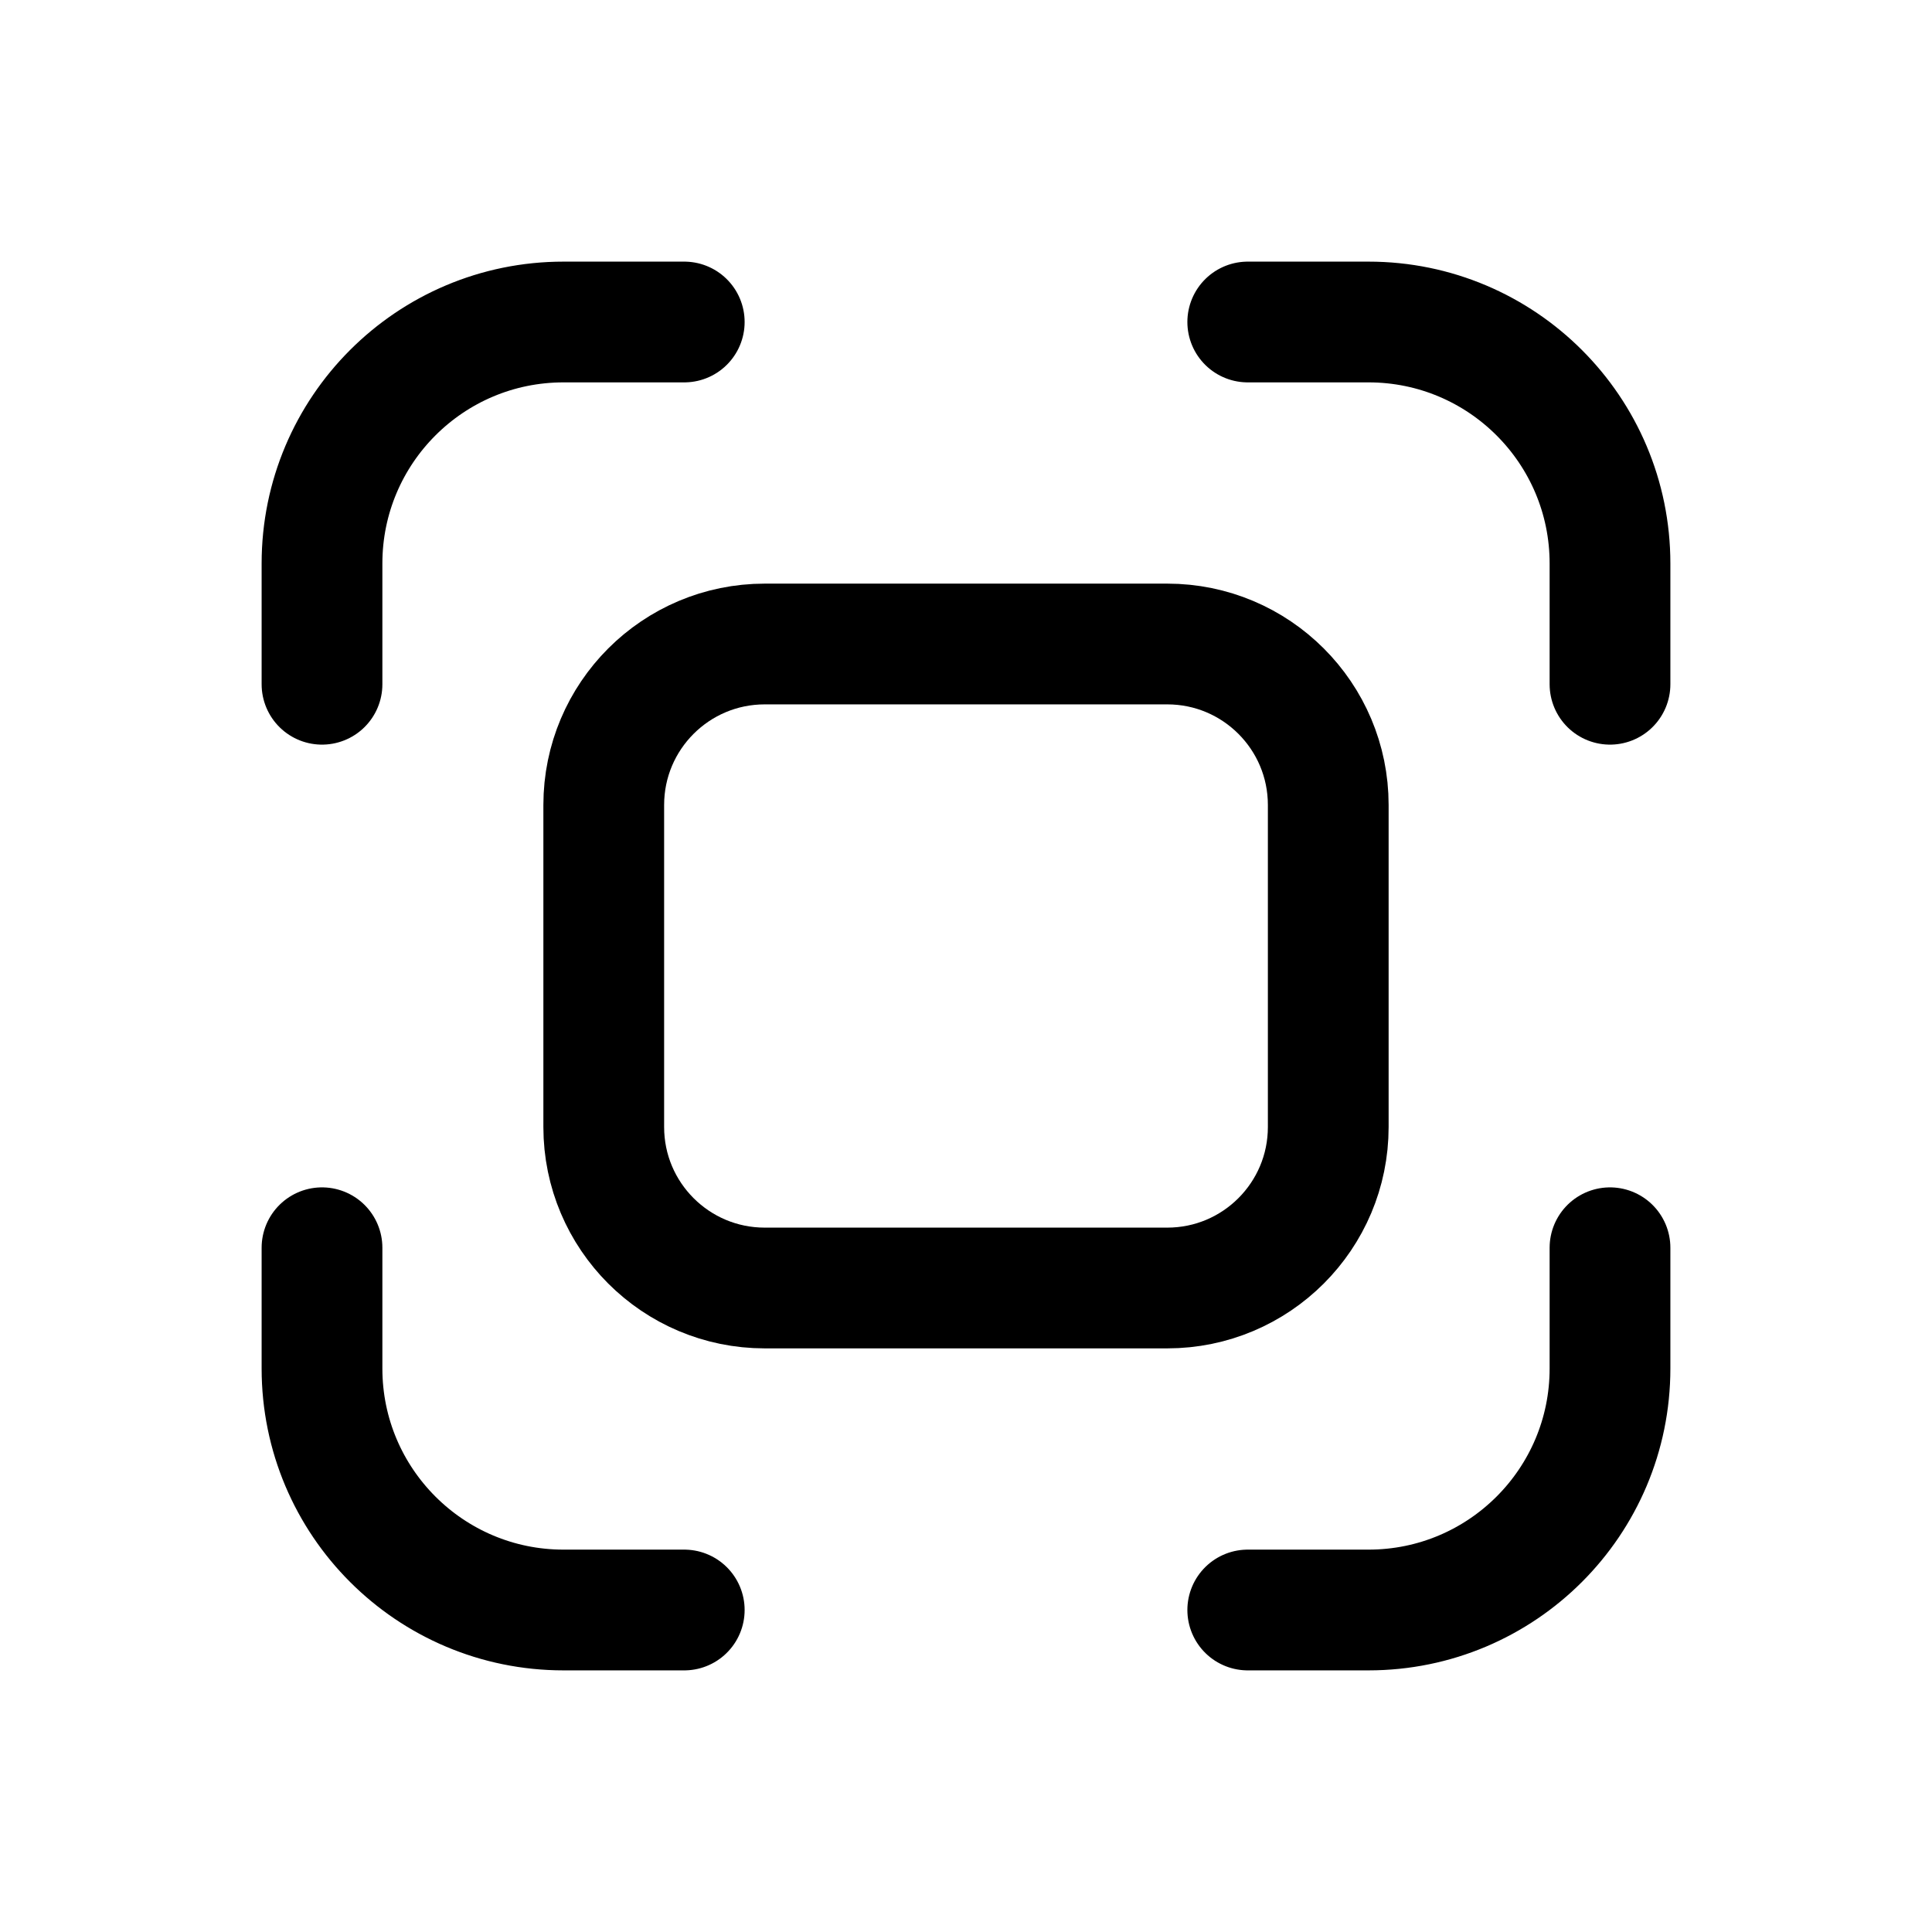
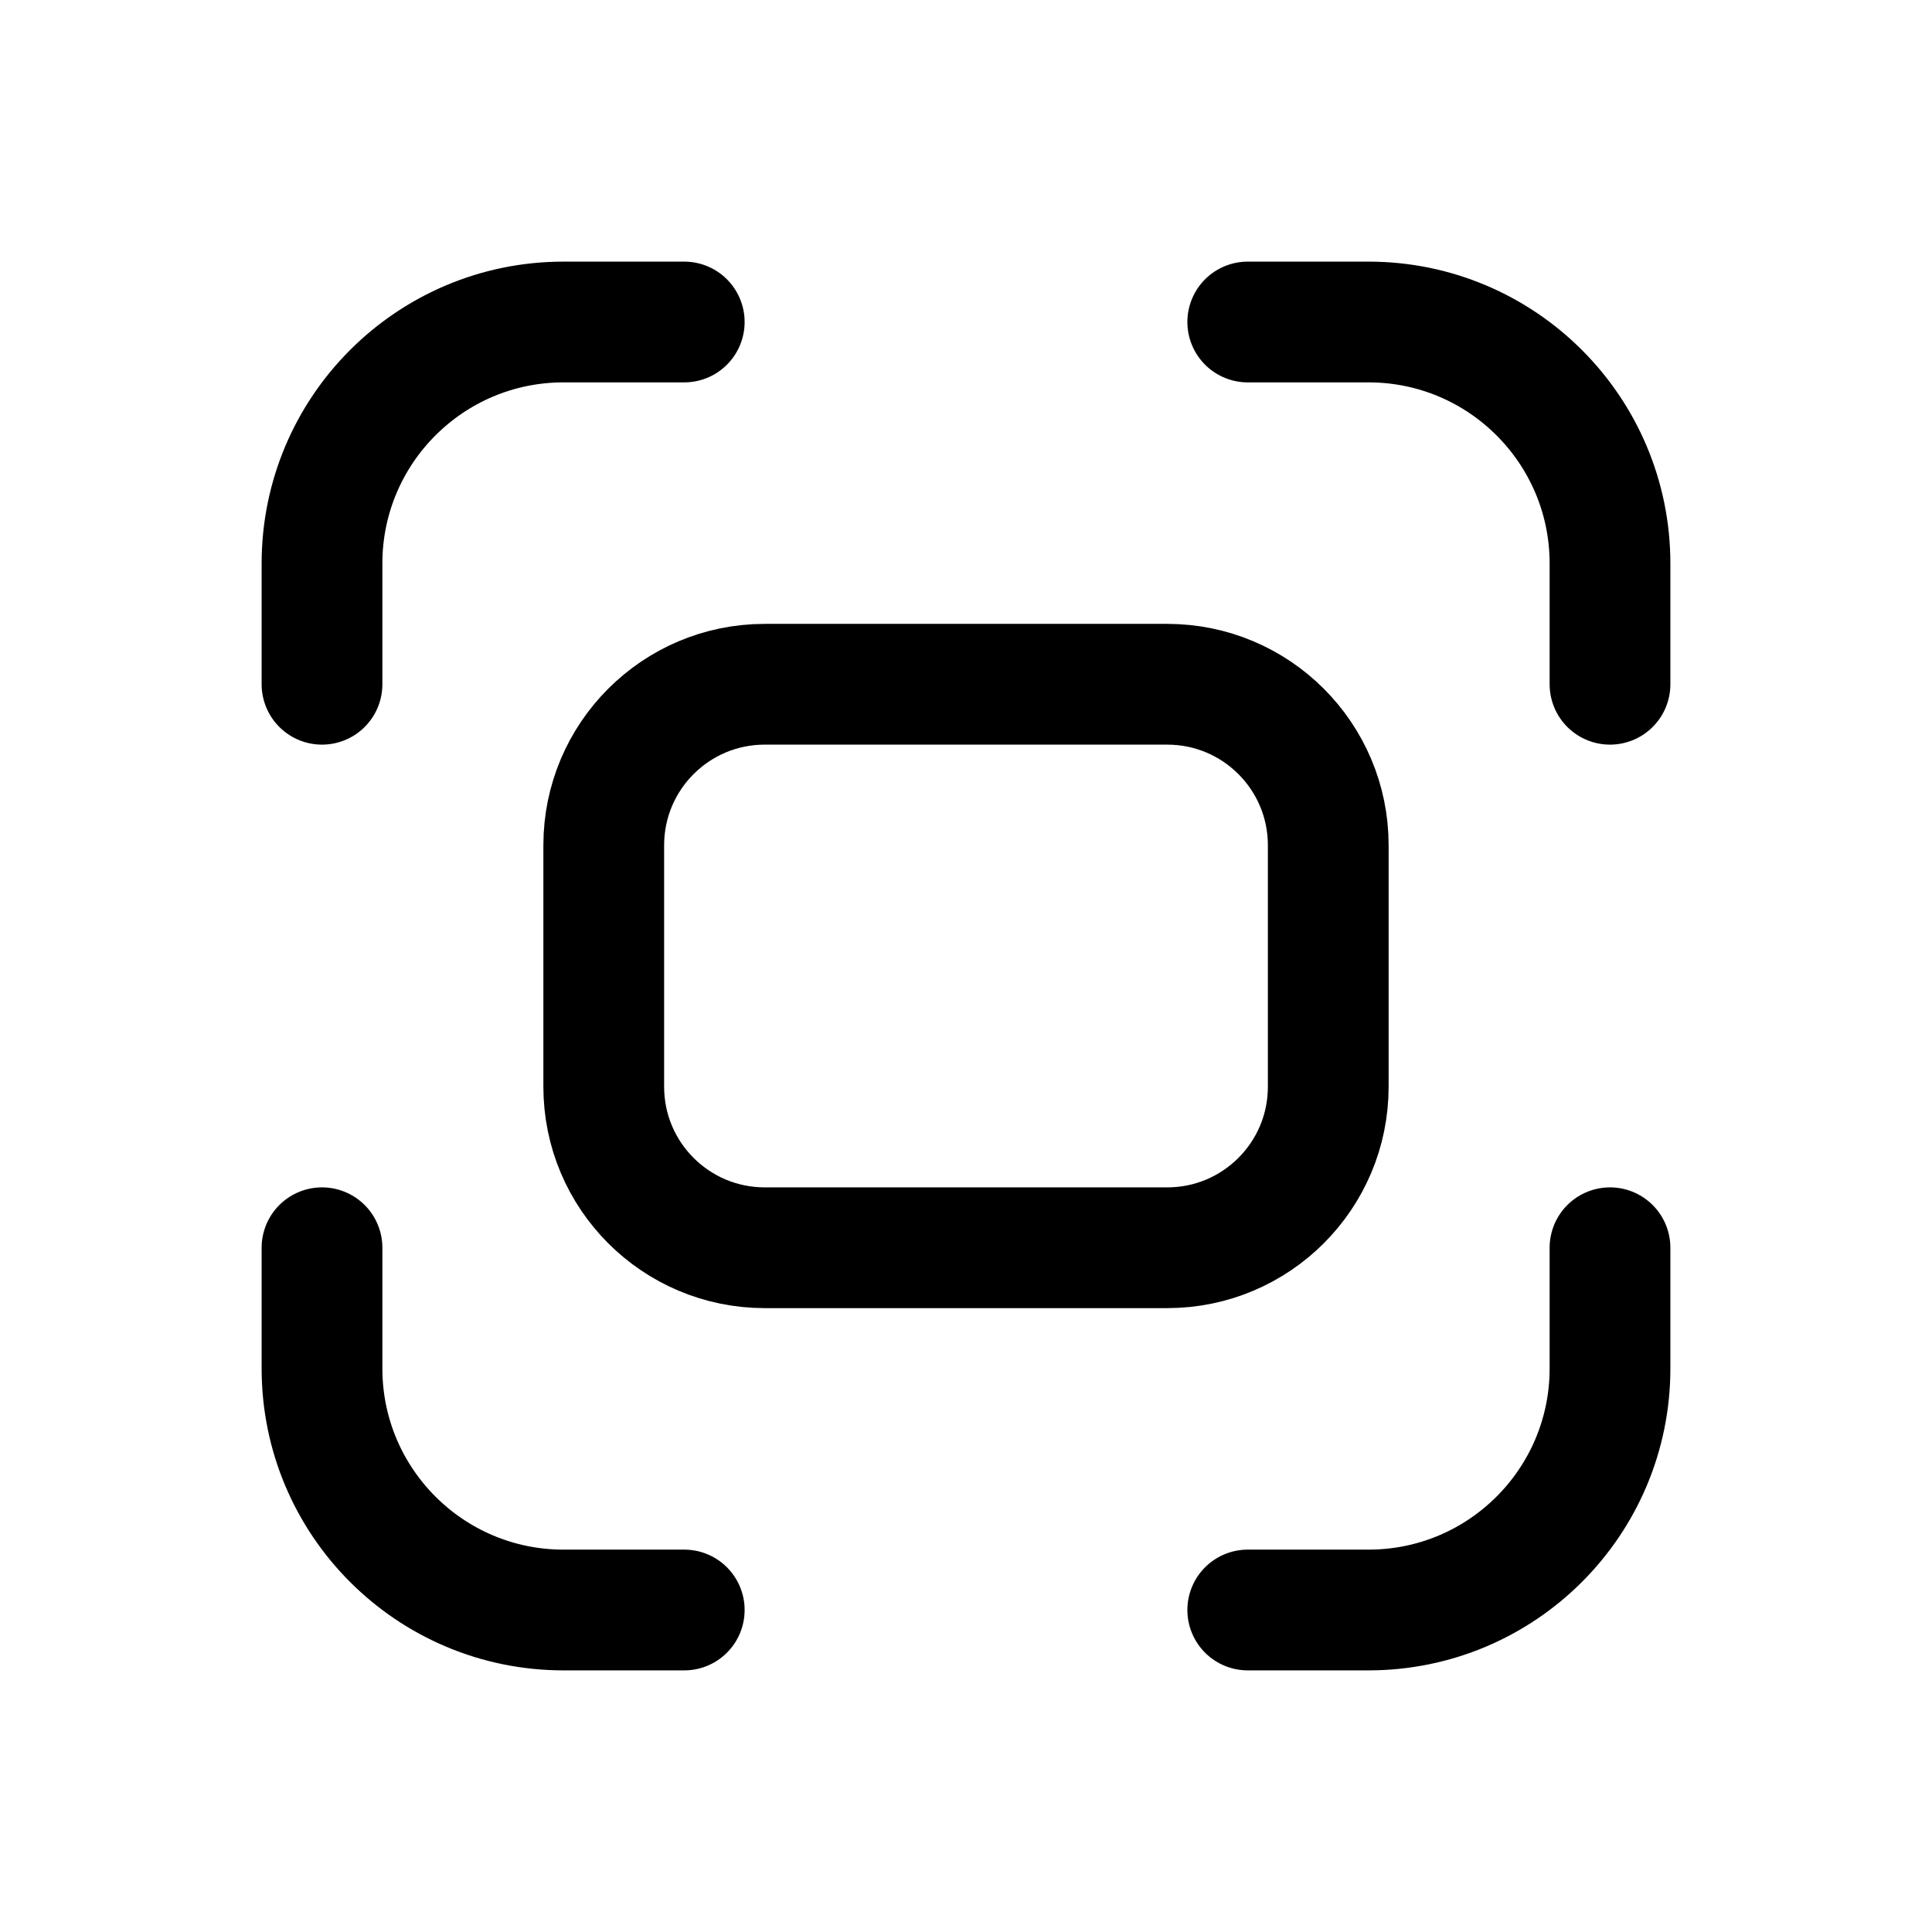
<svg xmlns="http://www.w3.org/2000/svg" viewBox="0 0 24 24" fill="none" stroke="currentColor" stroke-width="1.5" stroke-linecap="round" stroke-linejoin="round">
  <path d="M4 8.5V7a3 3 0 0 1 3-3h1.5" />
  <path d="M15.5 4H17a3 3 0 0 1 3 3v1.5" />
  <path d="M20 15.5V17a3 3 0 0 1-3 3h-1.5" />
  <path d="M8.5 20H7a3 3 0 0 1-3-3v-1.5" />
-   <rect x="7.5" y="8" width="9" height="8" rx="2" />
+   <rect x="7.5" y="8.5" width="9" height="7" rx="2" />
</svg>
